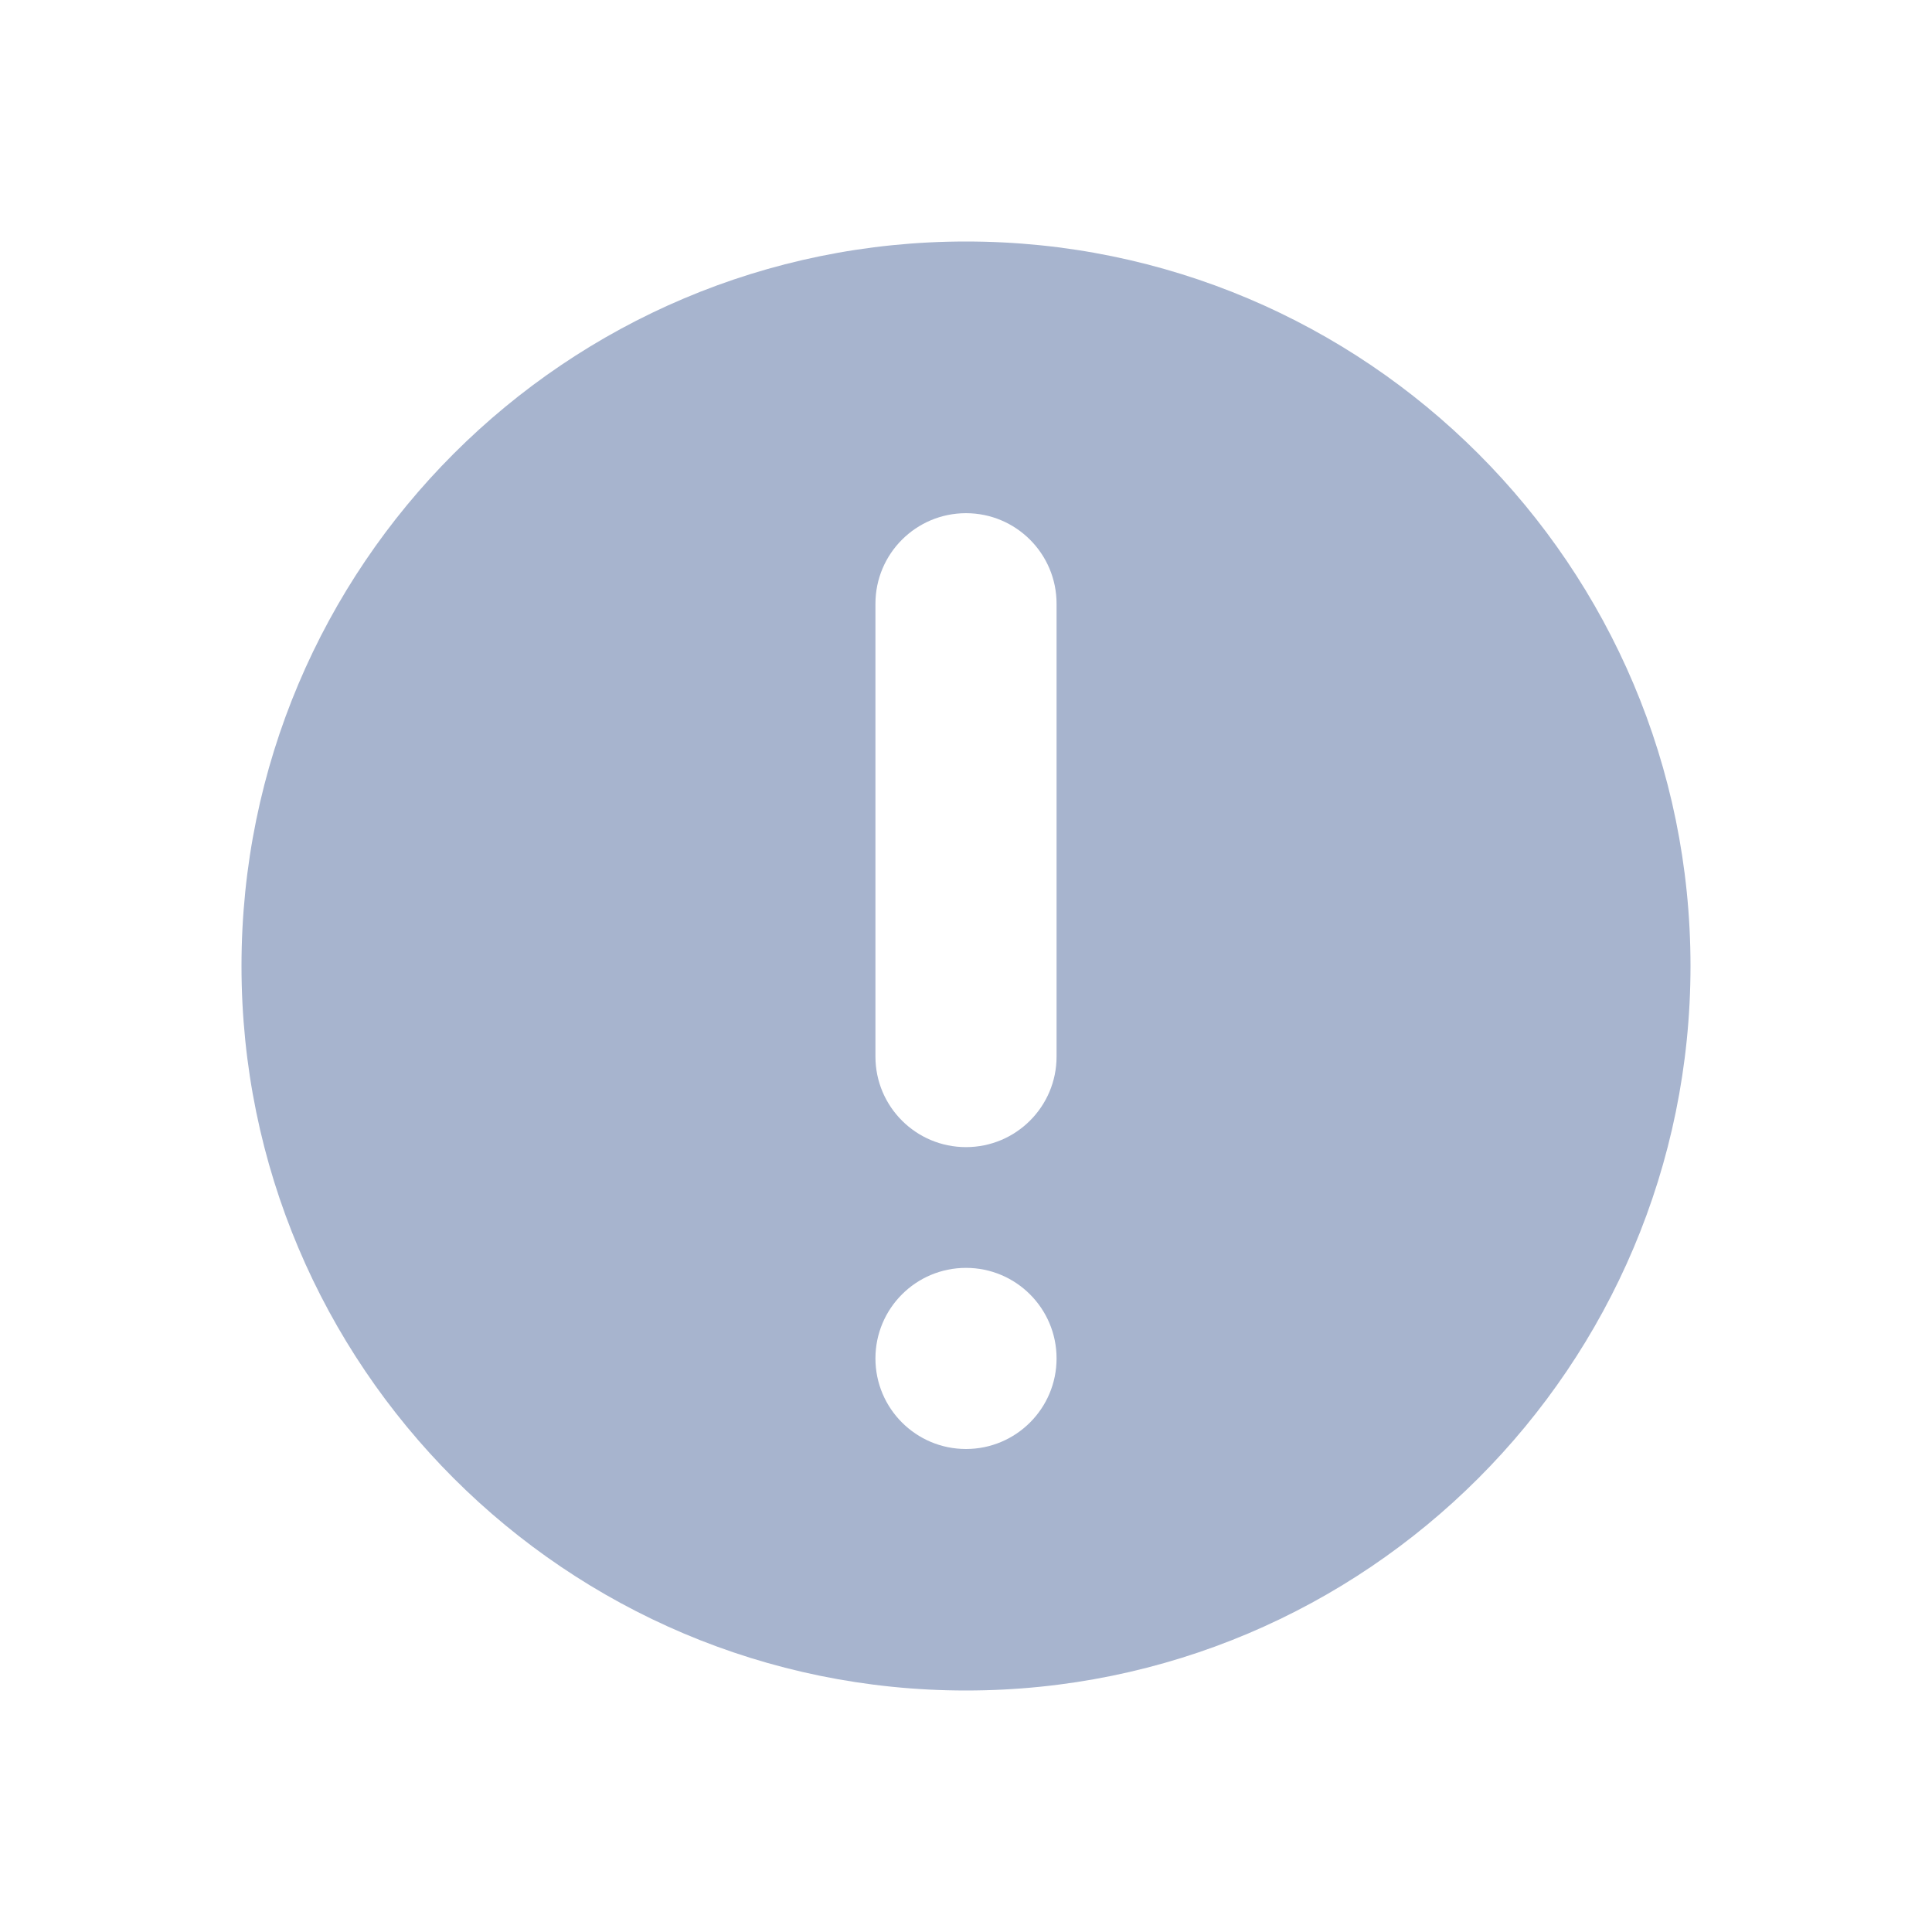
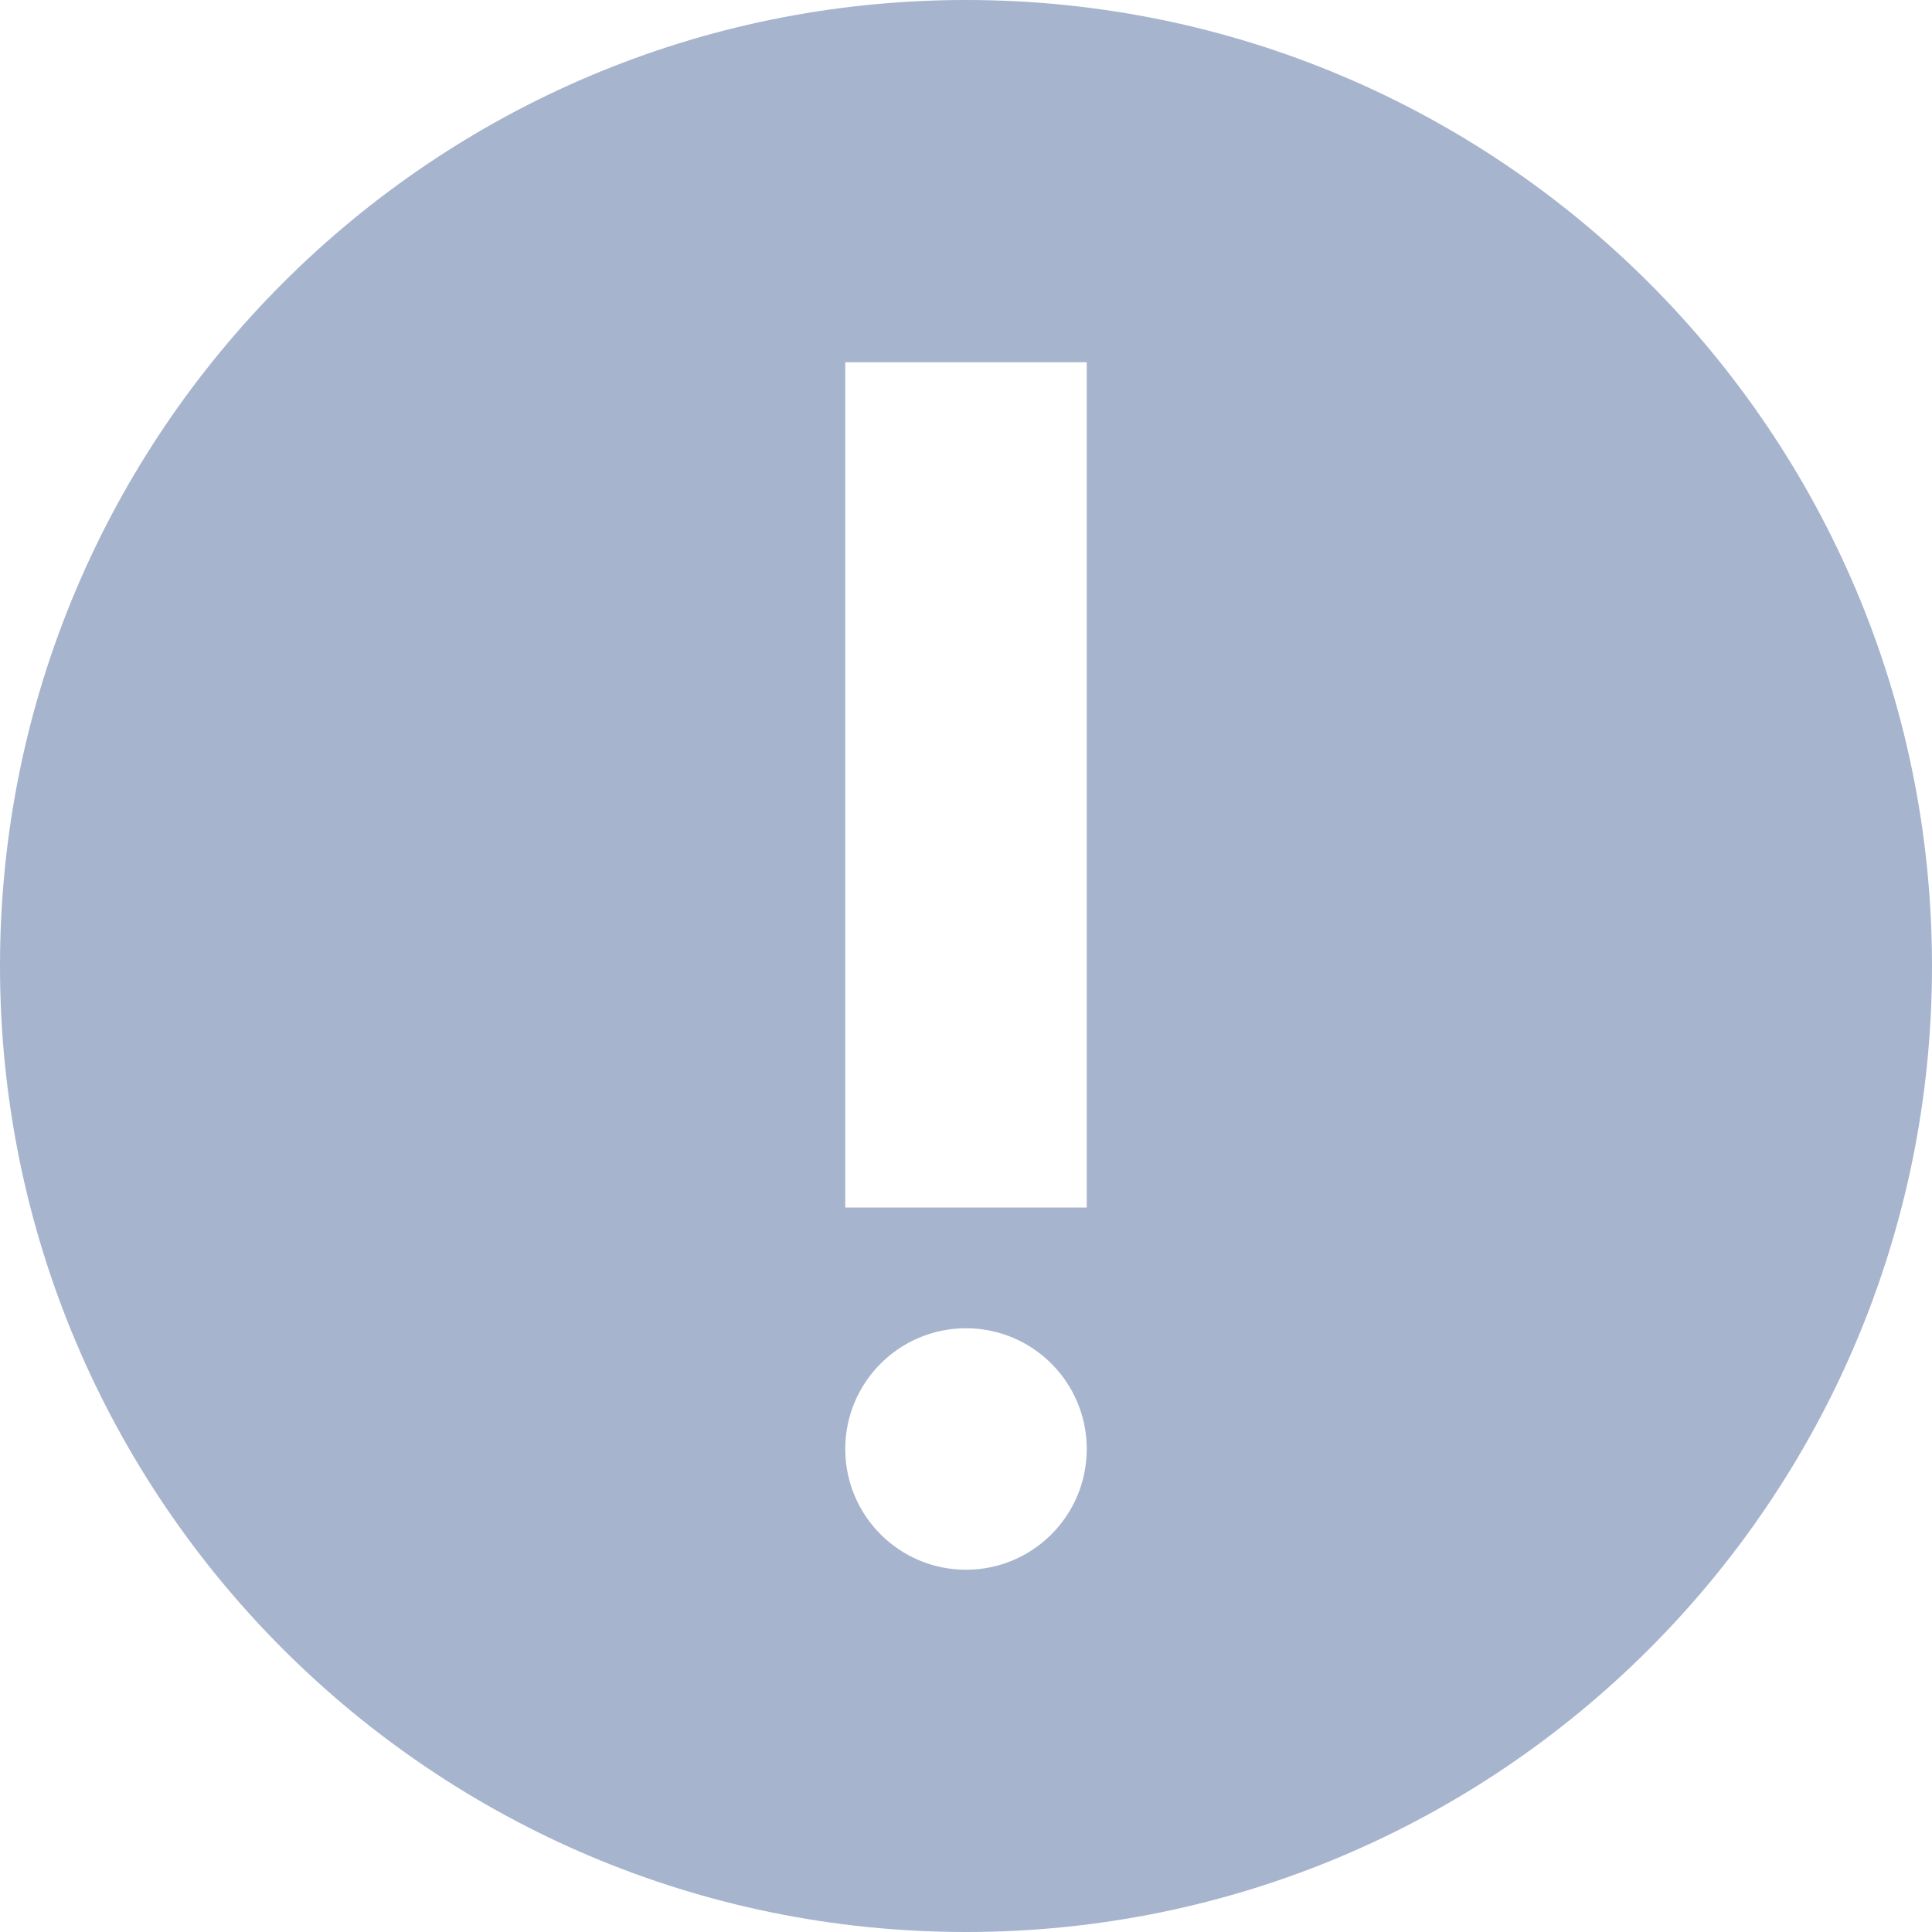
- <svg xmlns="http://www.w3.org/2000/svg" t="1611213487349" class="icon" viewBox="0 0 1024 1024" version="1.1" p-id="7642" width="64" height="64">
+ <svg xmlns="http://www.w3.org/2000/svg" t="1611910618967" class="icon" viewBox="0 0 1024 1024" version="1.1" p-id="2013" width="64" height="64">
  <defs>
    <style type="text/css" />
  </defs>
-   <path d="M512 896C299.92 896 128 724.08 128 512S299.92 128 512 128s384 171.92 384 384-171.92 384-384 384z m0-128a48 48 0 1 0 0-96 48 48 0 0 0 0 96z m0-496a48 48 0 0 0-48 48v240a48 48 0 0 0 96 0V320a48 48 0 0 0-48-48z" p-id="7643" fill="#a7b4ce" />
+   <path d="M512 1024A512 512 0 1 1 512 0a512 512 0 0 1 0 1024z m-64-384h128V192H448v448z m64 192a64 64 0 1 0 0-128 64 64 0 0 0 0 128z" fill="#a7b4ce" p-id="2014" />
</svg>
